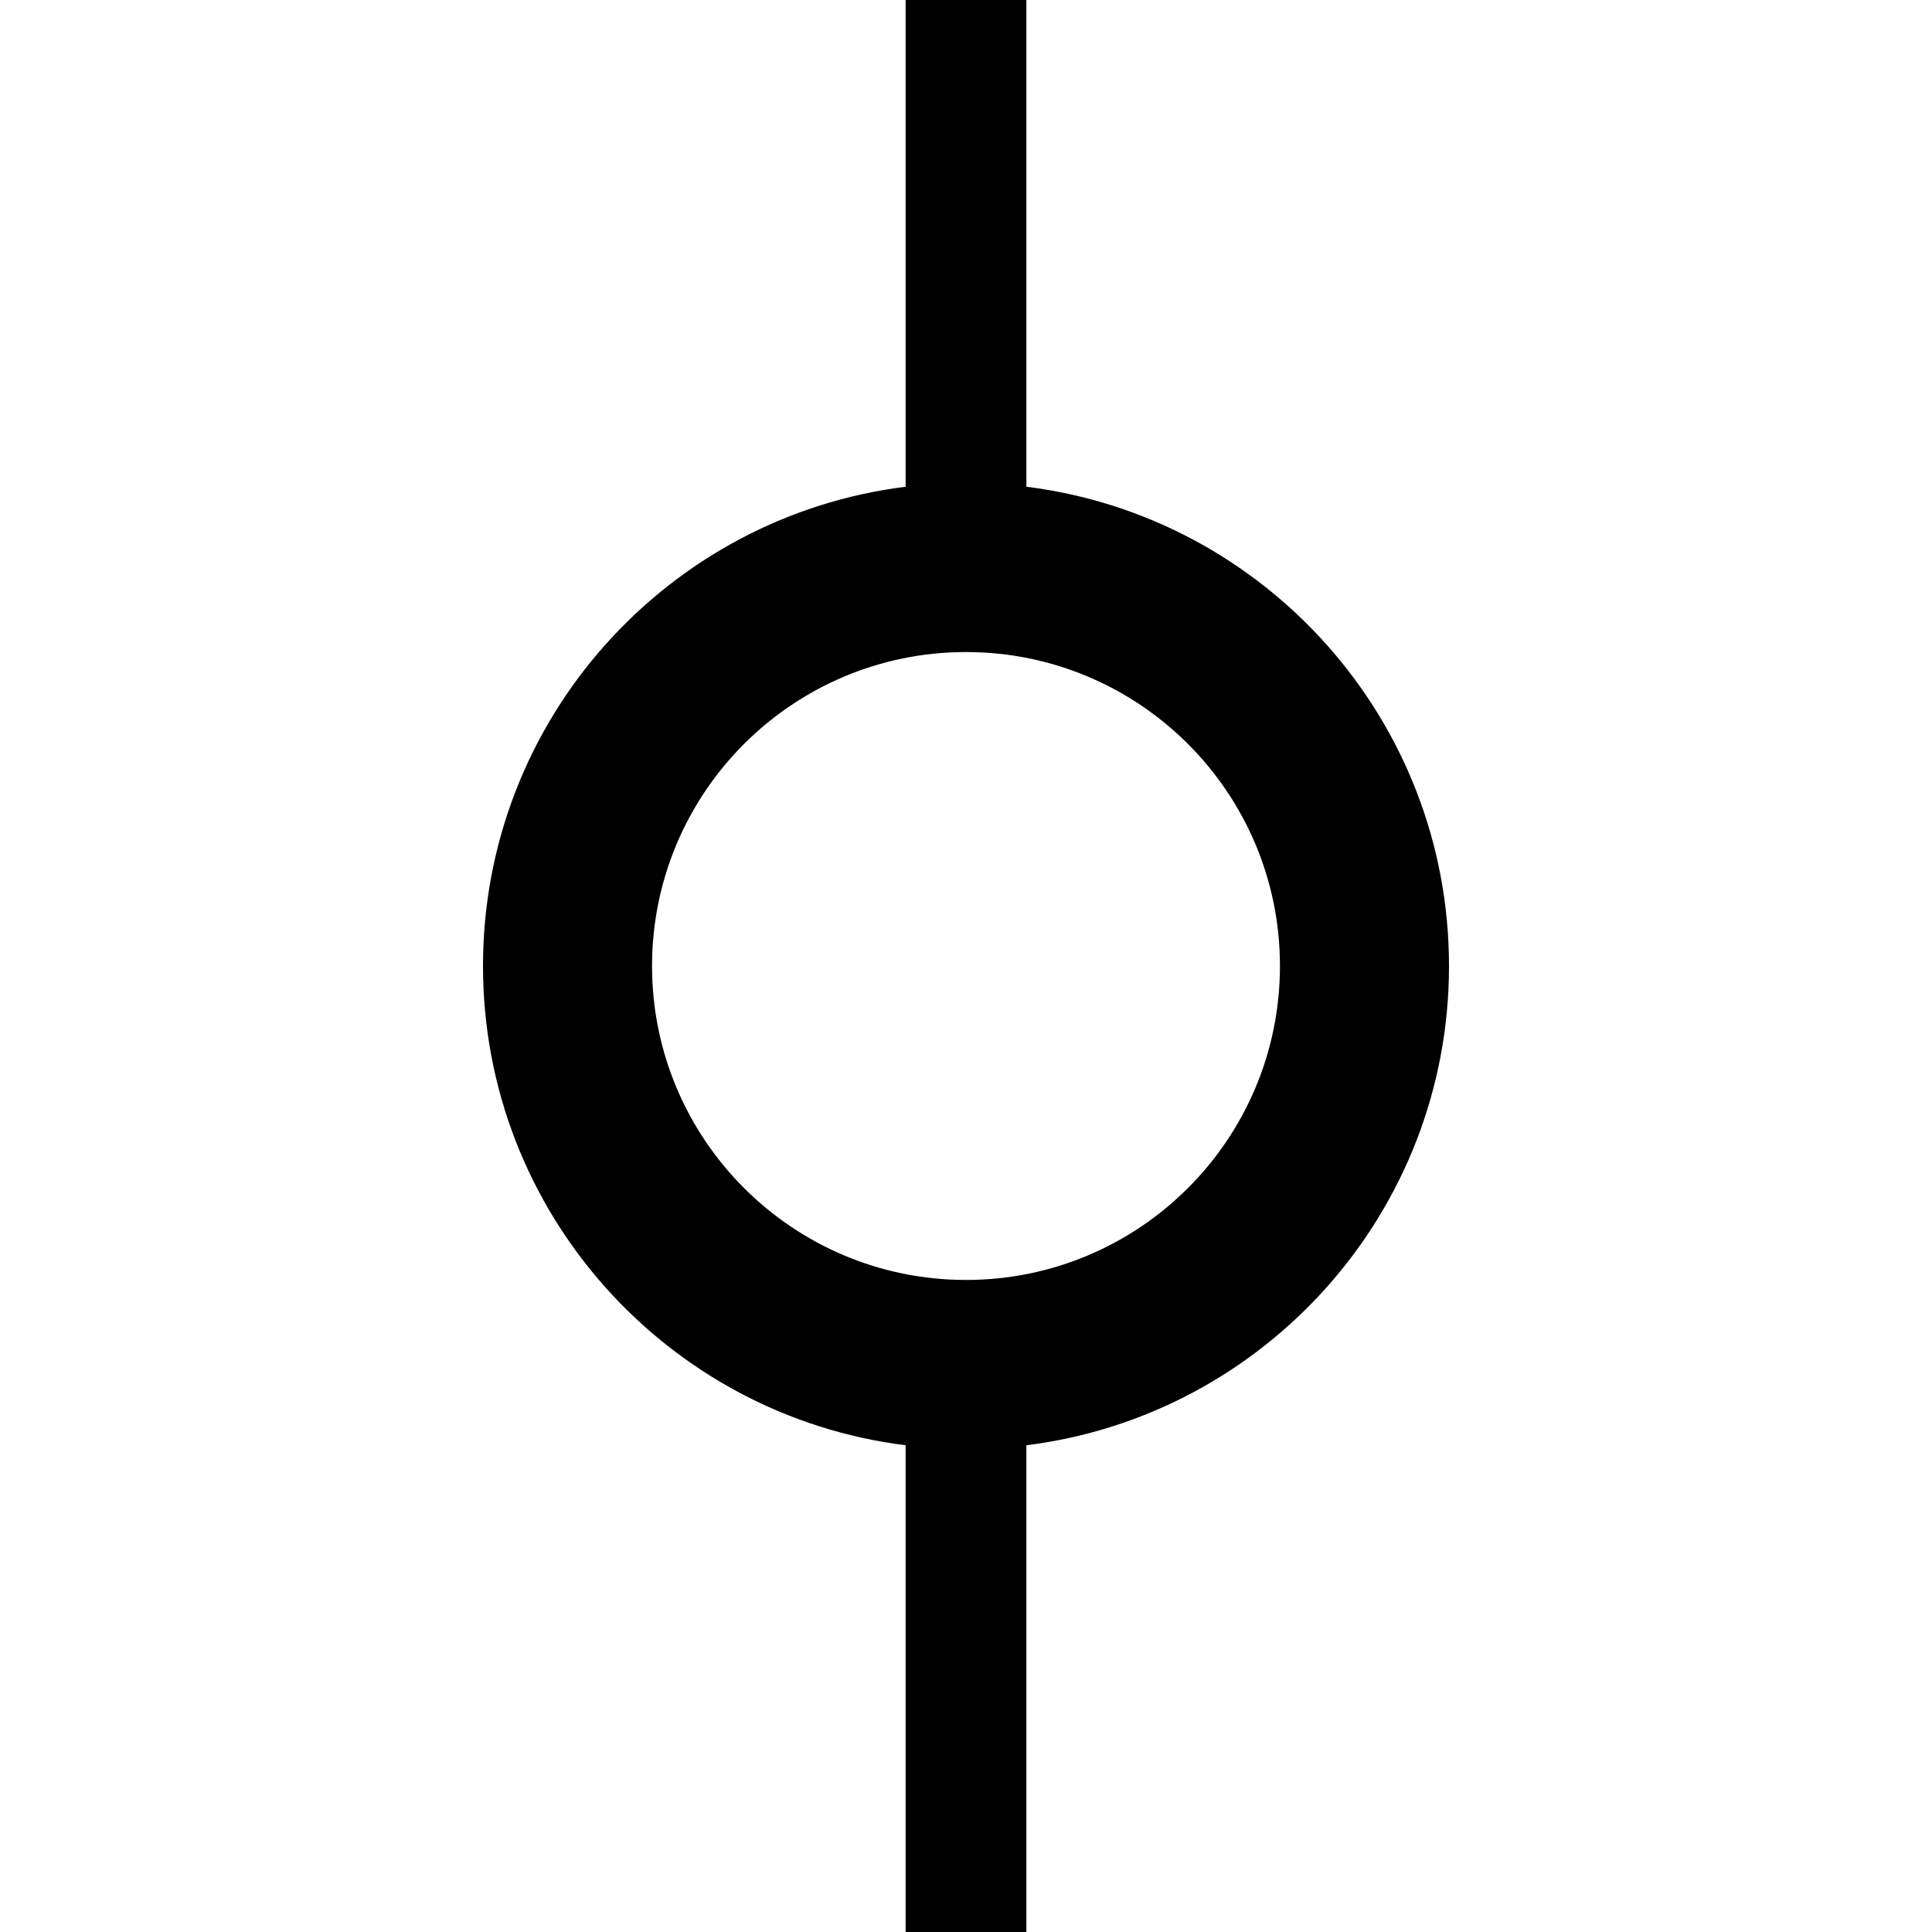
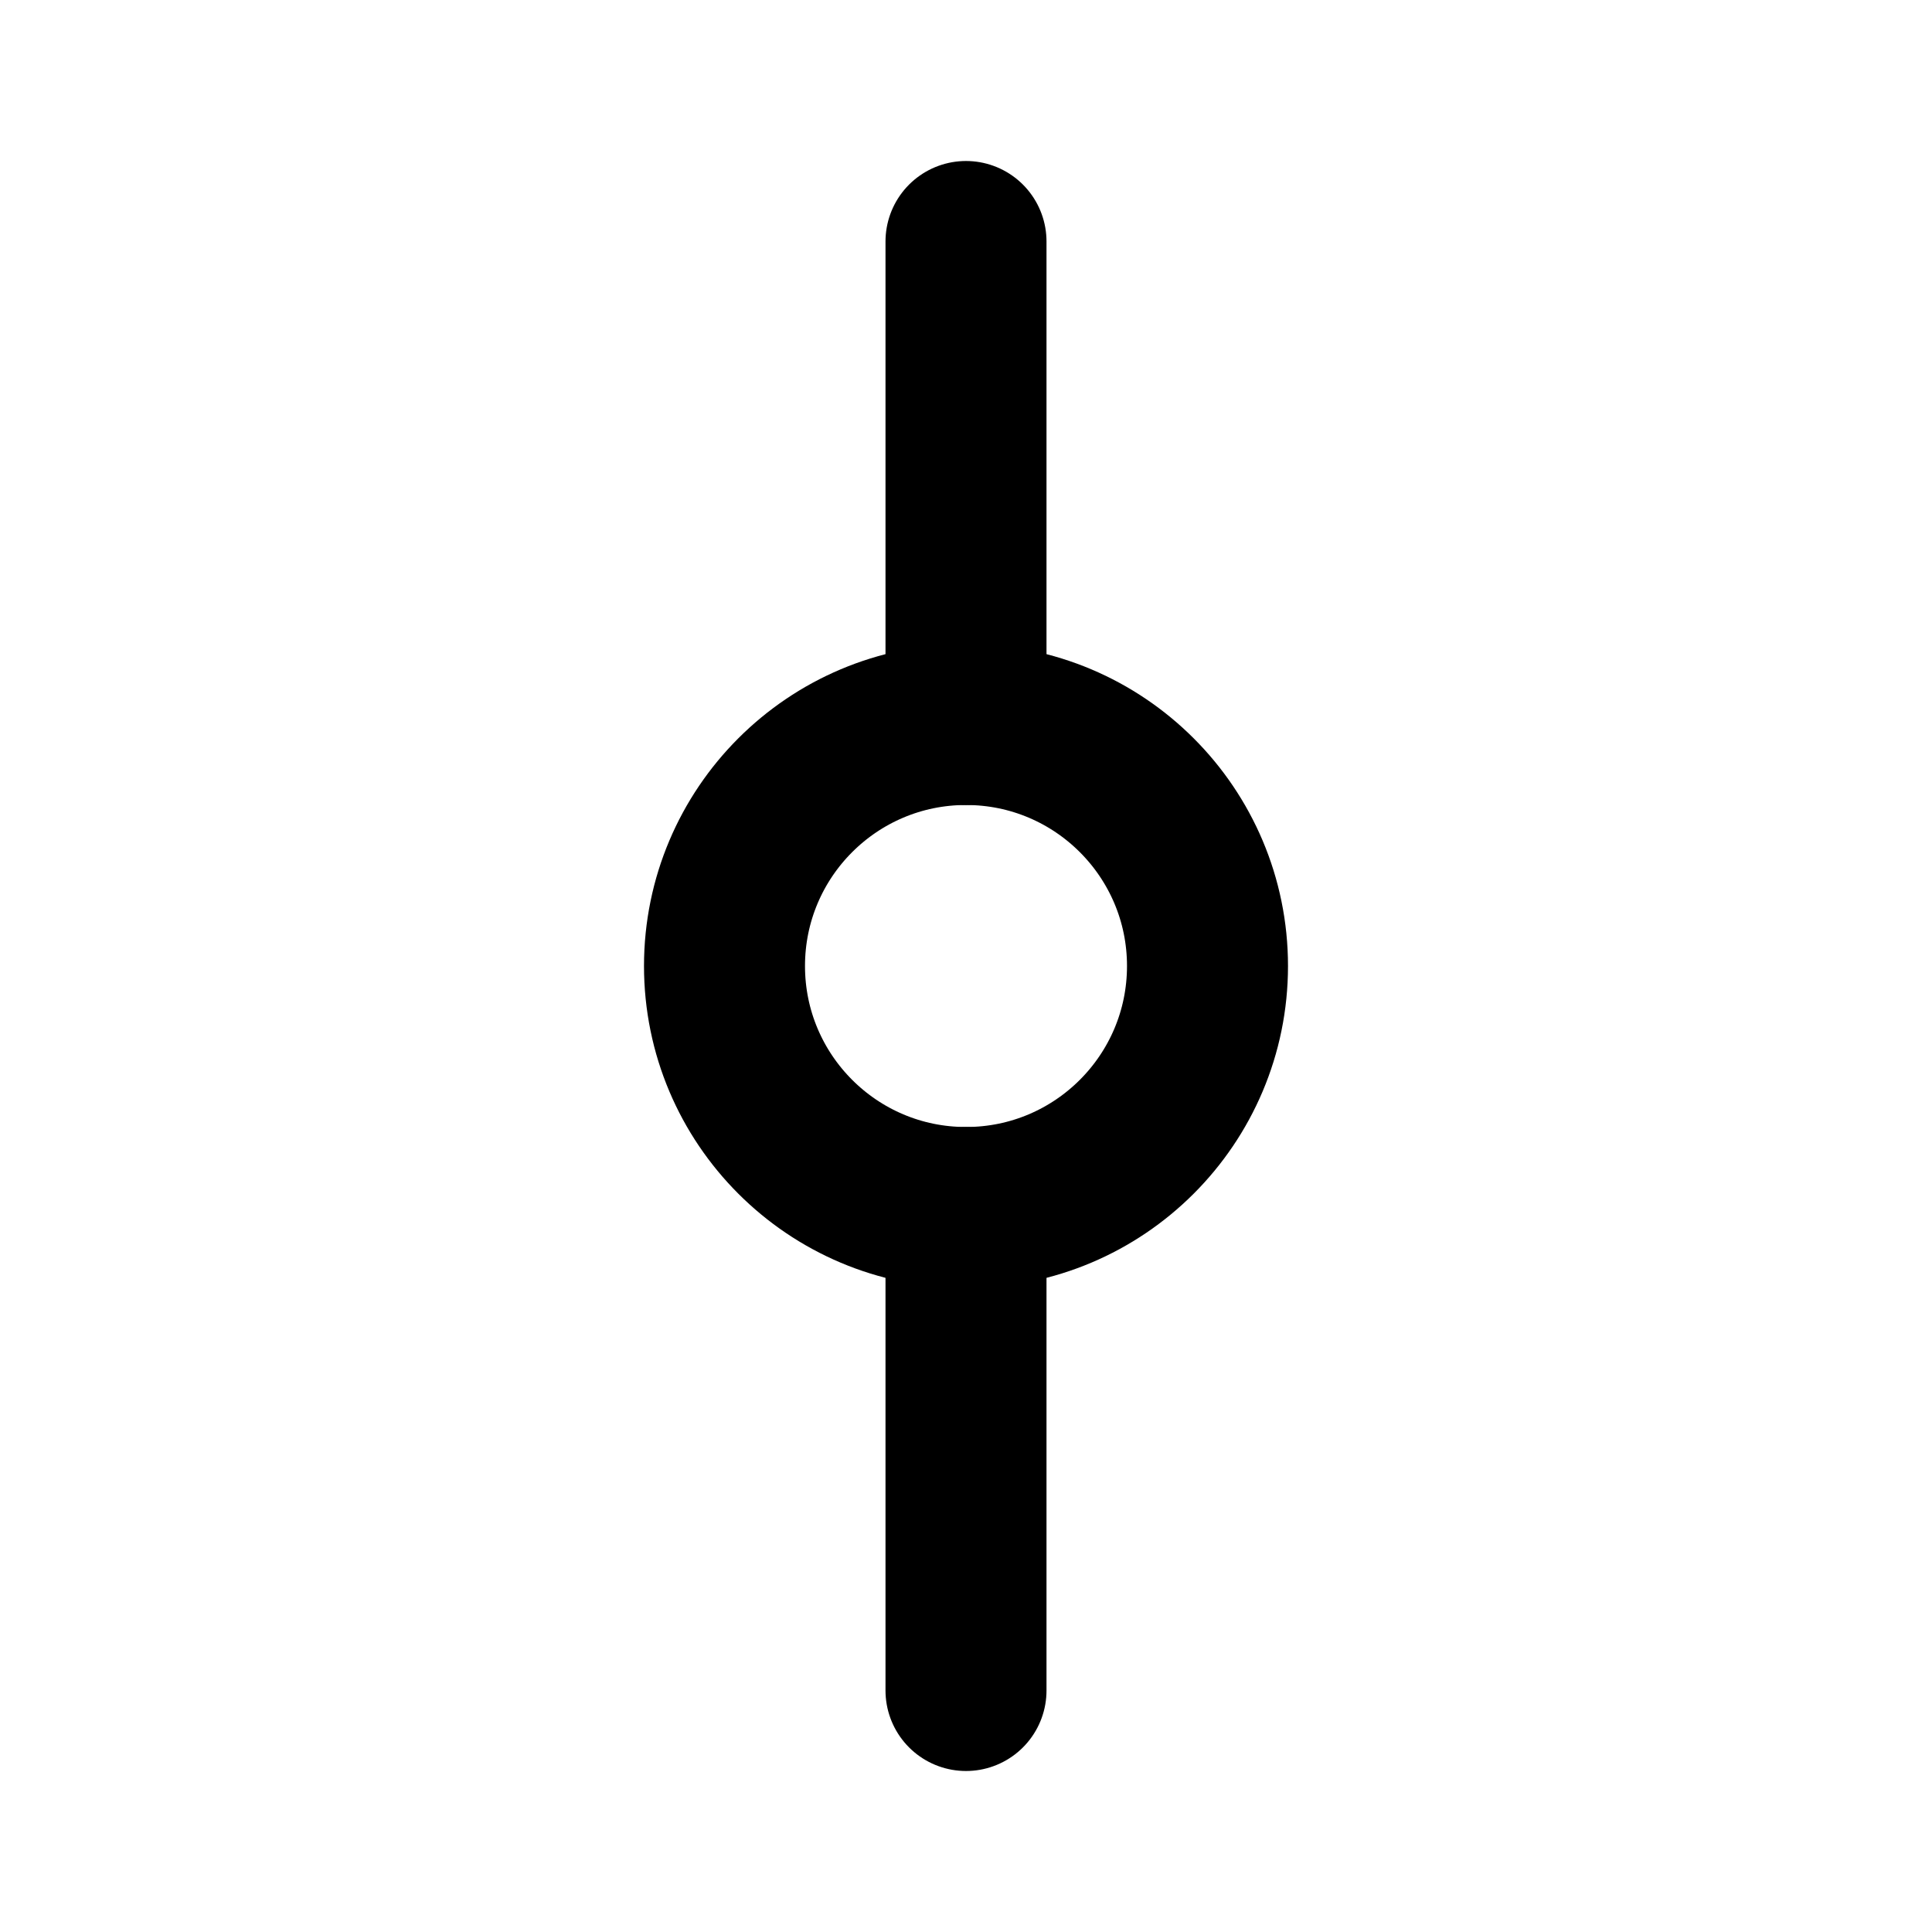
- <svg xmlns="http://www.w3.org/2000/svg" width="16" height="16" viewBox="0 0 16 16" fill="currentColor">
-   <path d="M7.5 0H8.5V4.031C10.473 4.277 12 5.96 12 8C12 10.04 10.473 11.723 8.5 11.969V16H7.5V11.969C5.527 11.723 4 10.04 4 8C4 5.96 5.527 4.277 7.5 4.031V0ZM8 10.6C9.436 10.6 10.6 9.436 10.6 8C10.6 6.564 9.436 5.4 8 5.4C6.564 5.4 5.4 6.564 5.4 8C5.4 9.436 6.564 10.6 8 10.6Z" />
+ <svg xmlns="http://www.w3.org/2000/svg" width="24" height="24" viewBox="0 0 24 24" fill="none" stroke="currentColor" stroke-width="2" stroke-linecap="round" stroke-linejoin="round" class="icon icon-tabler icons-tabler-outline icon-tabler-git-commit">
+   <path stroke="none" d="M0 0h24v24H0z" fill="none" />
+   <path d="M9 12a3 3 0 1 0 6 0a3 3 0 1 0 -6 0" />
+   <path d="M12 3l0 6" />
+   <path d="M12 15l0 6" />
</svg>
